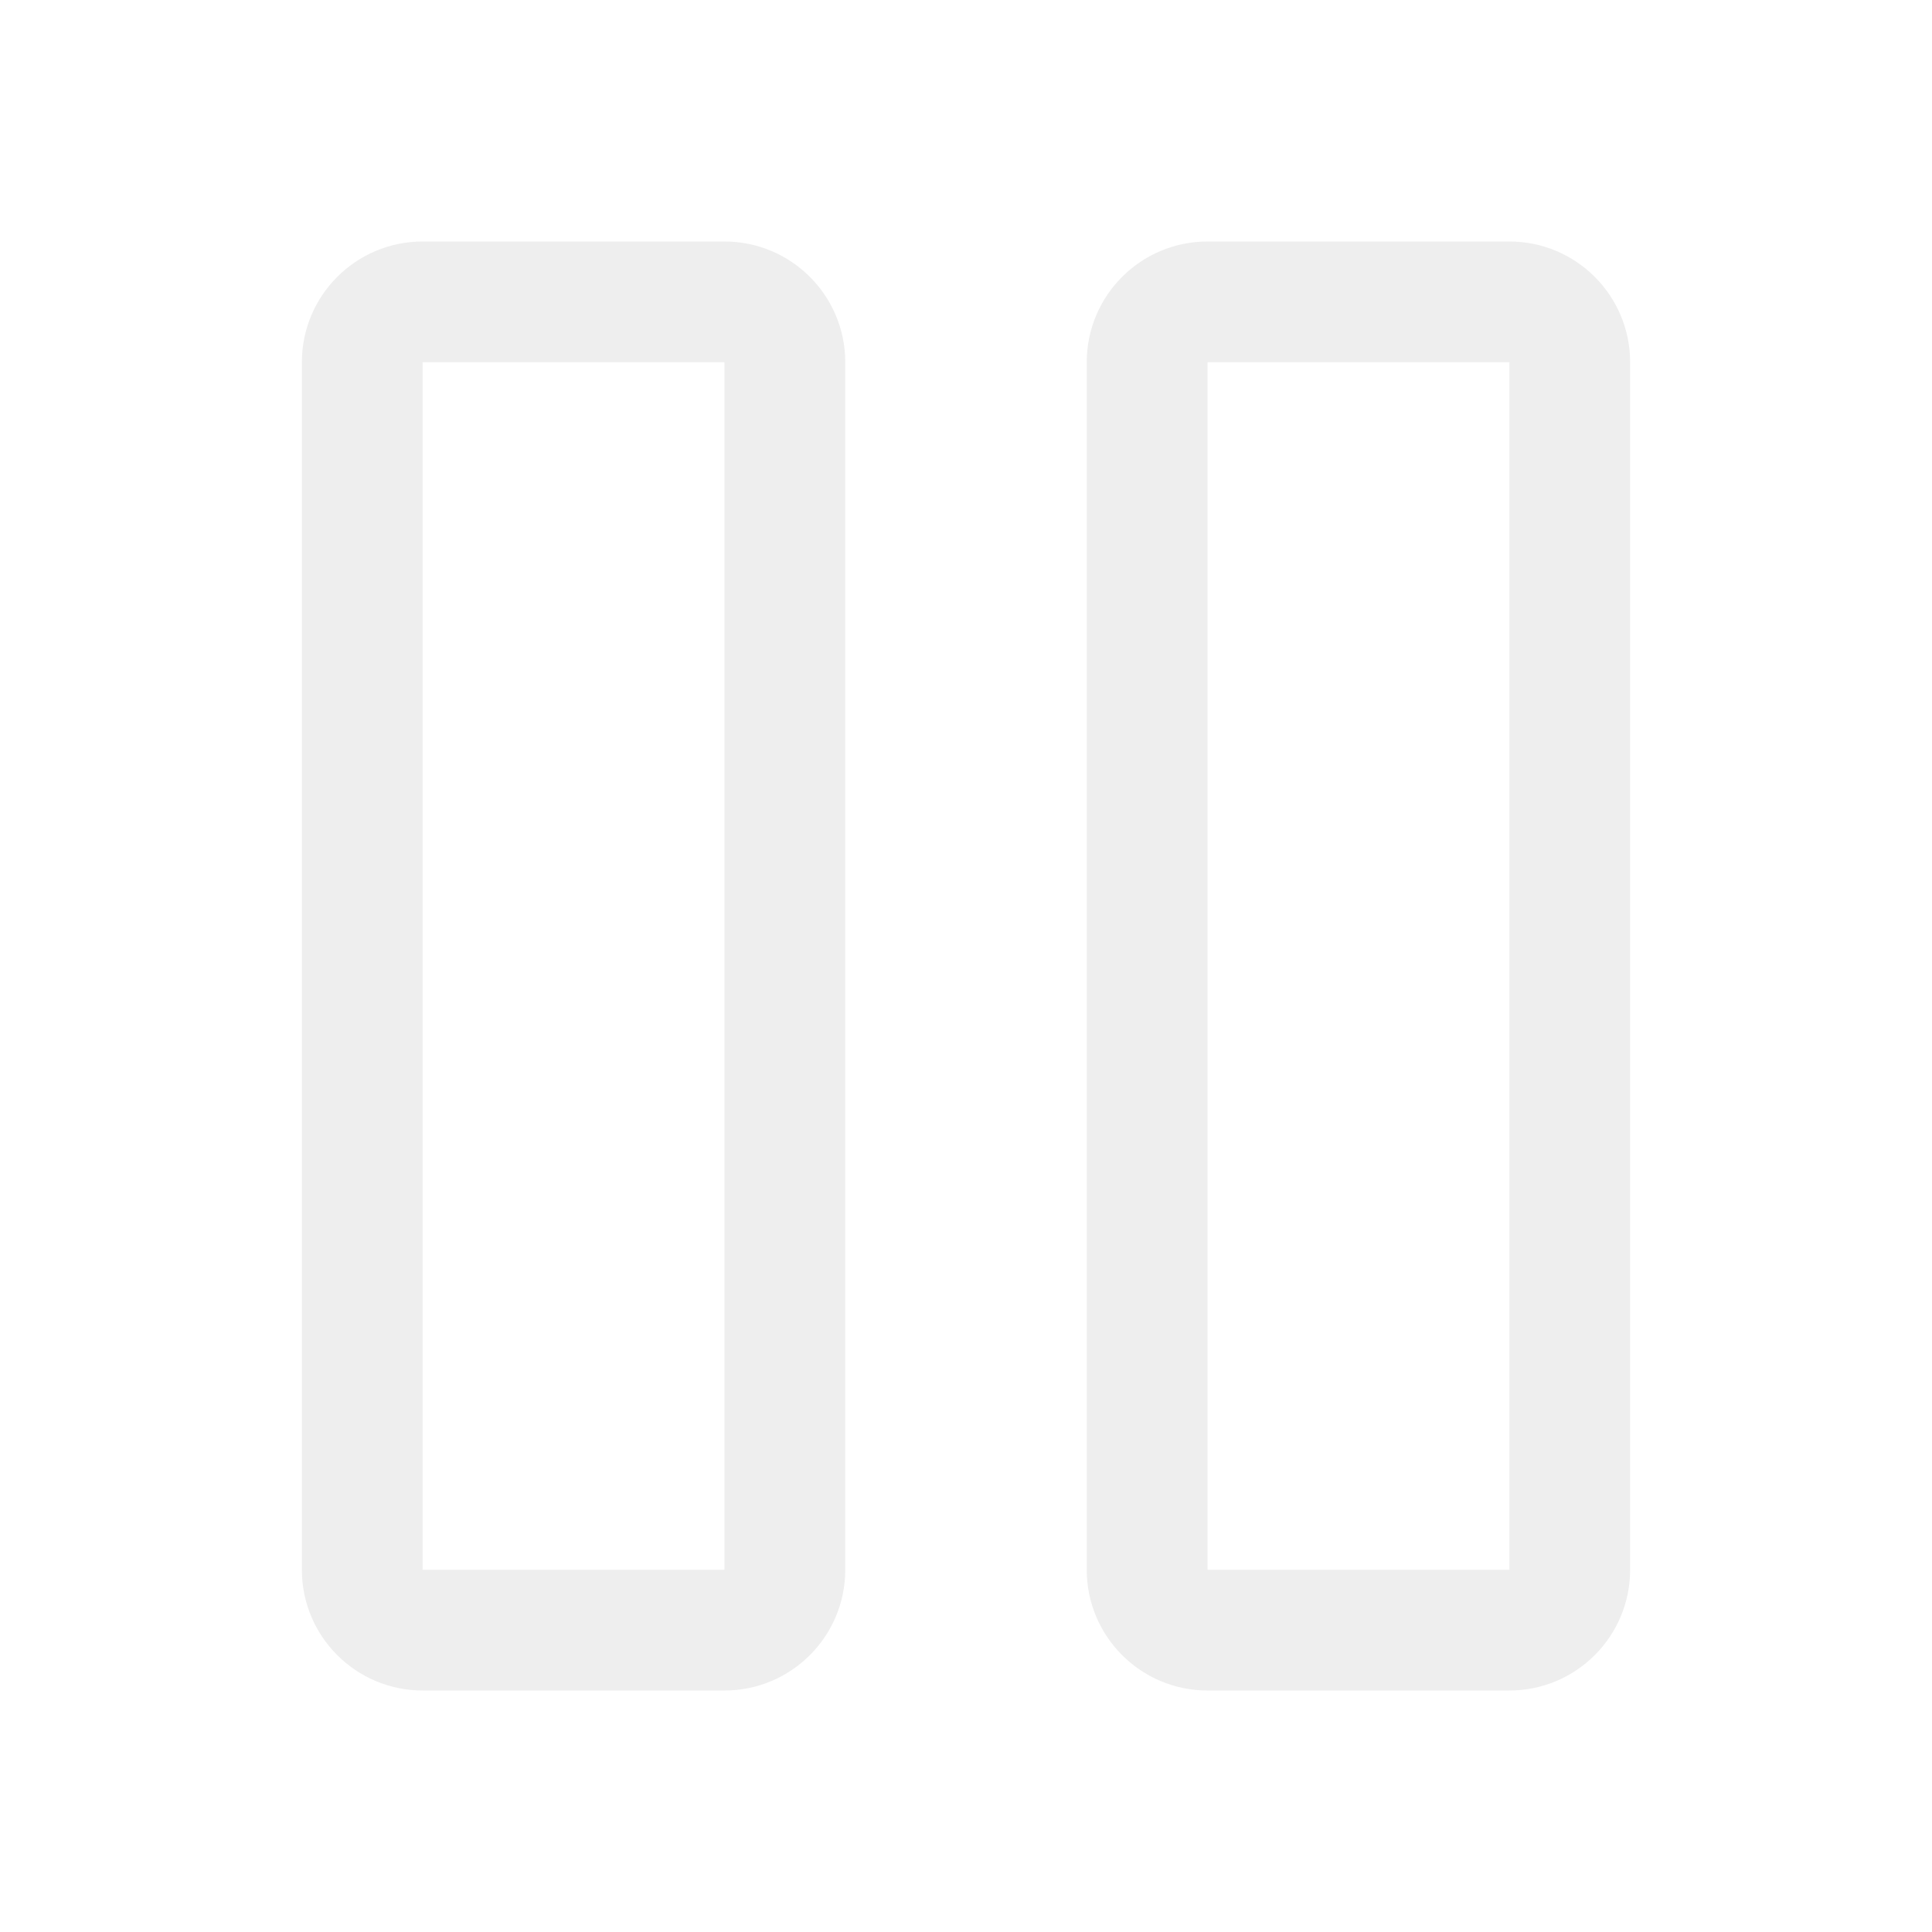
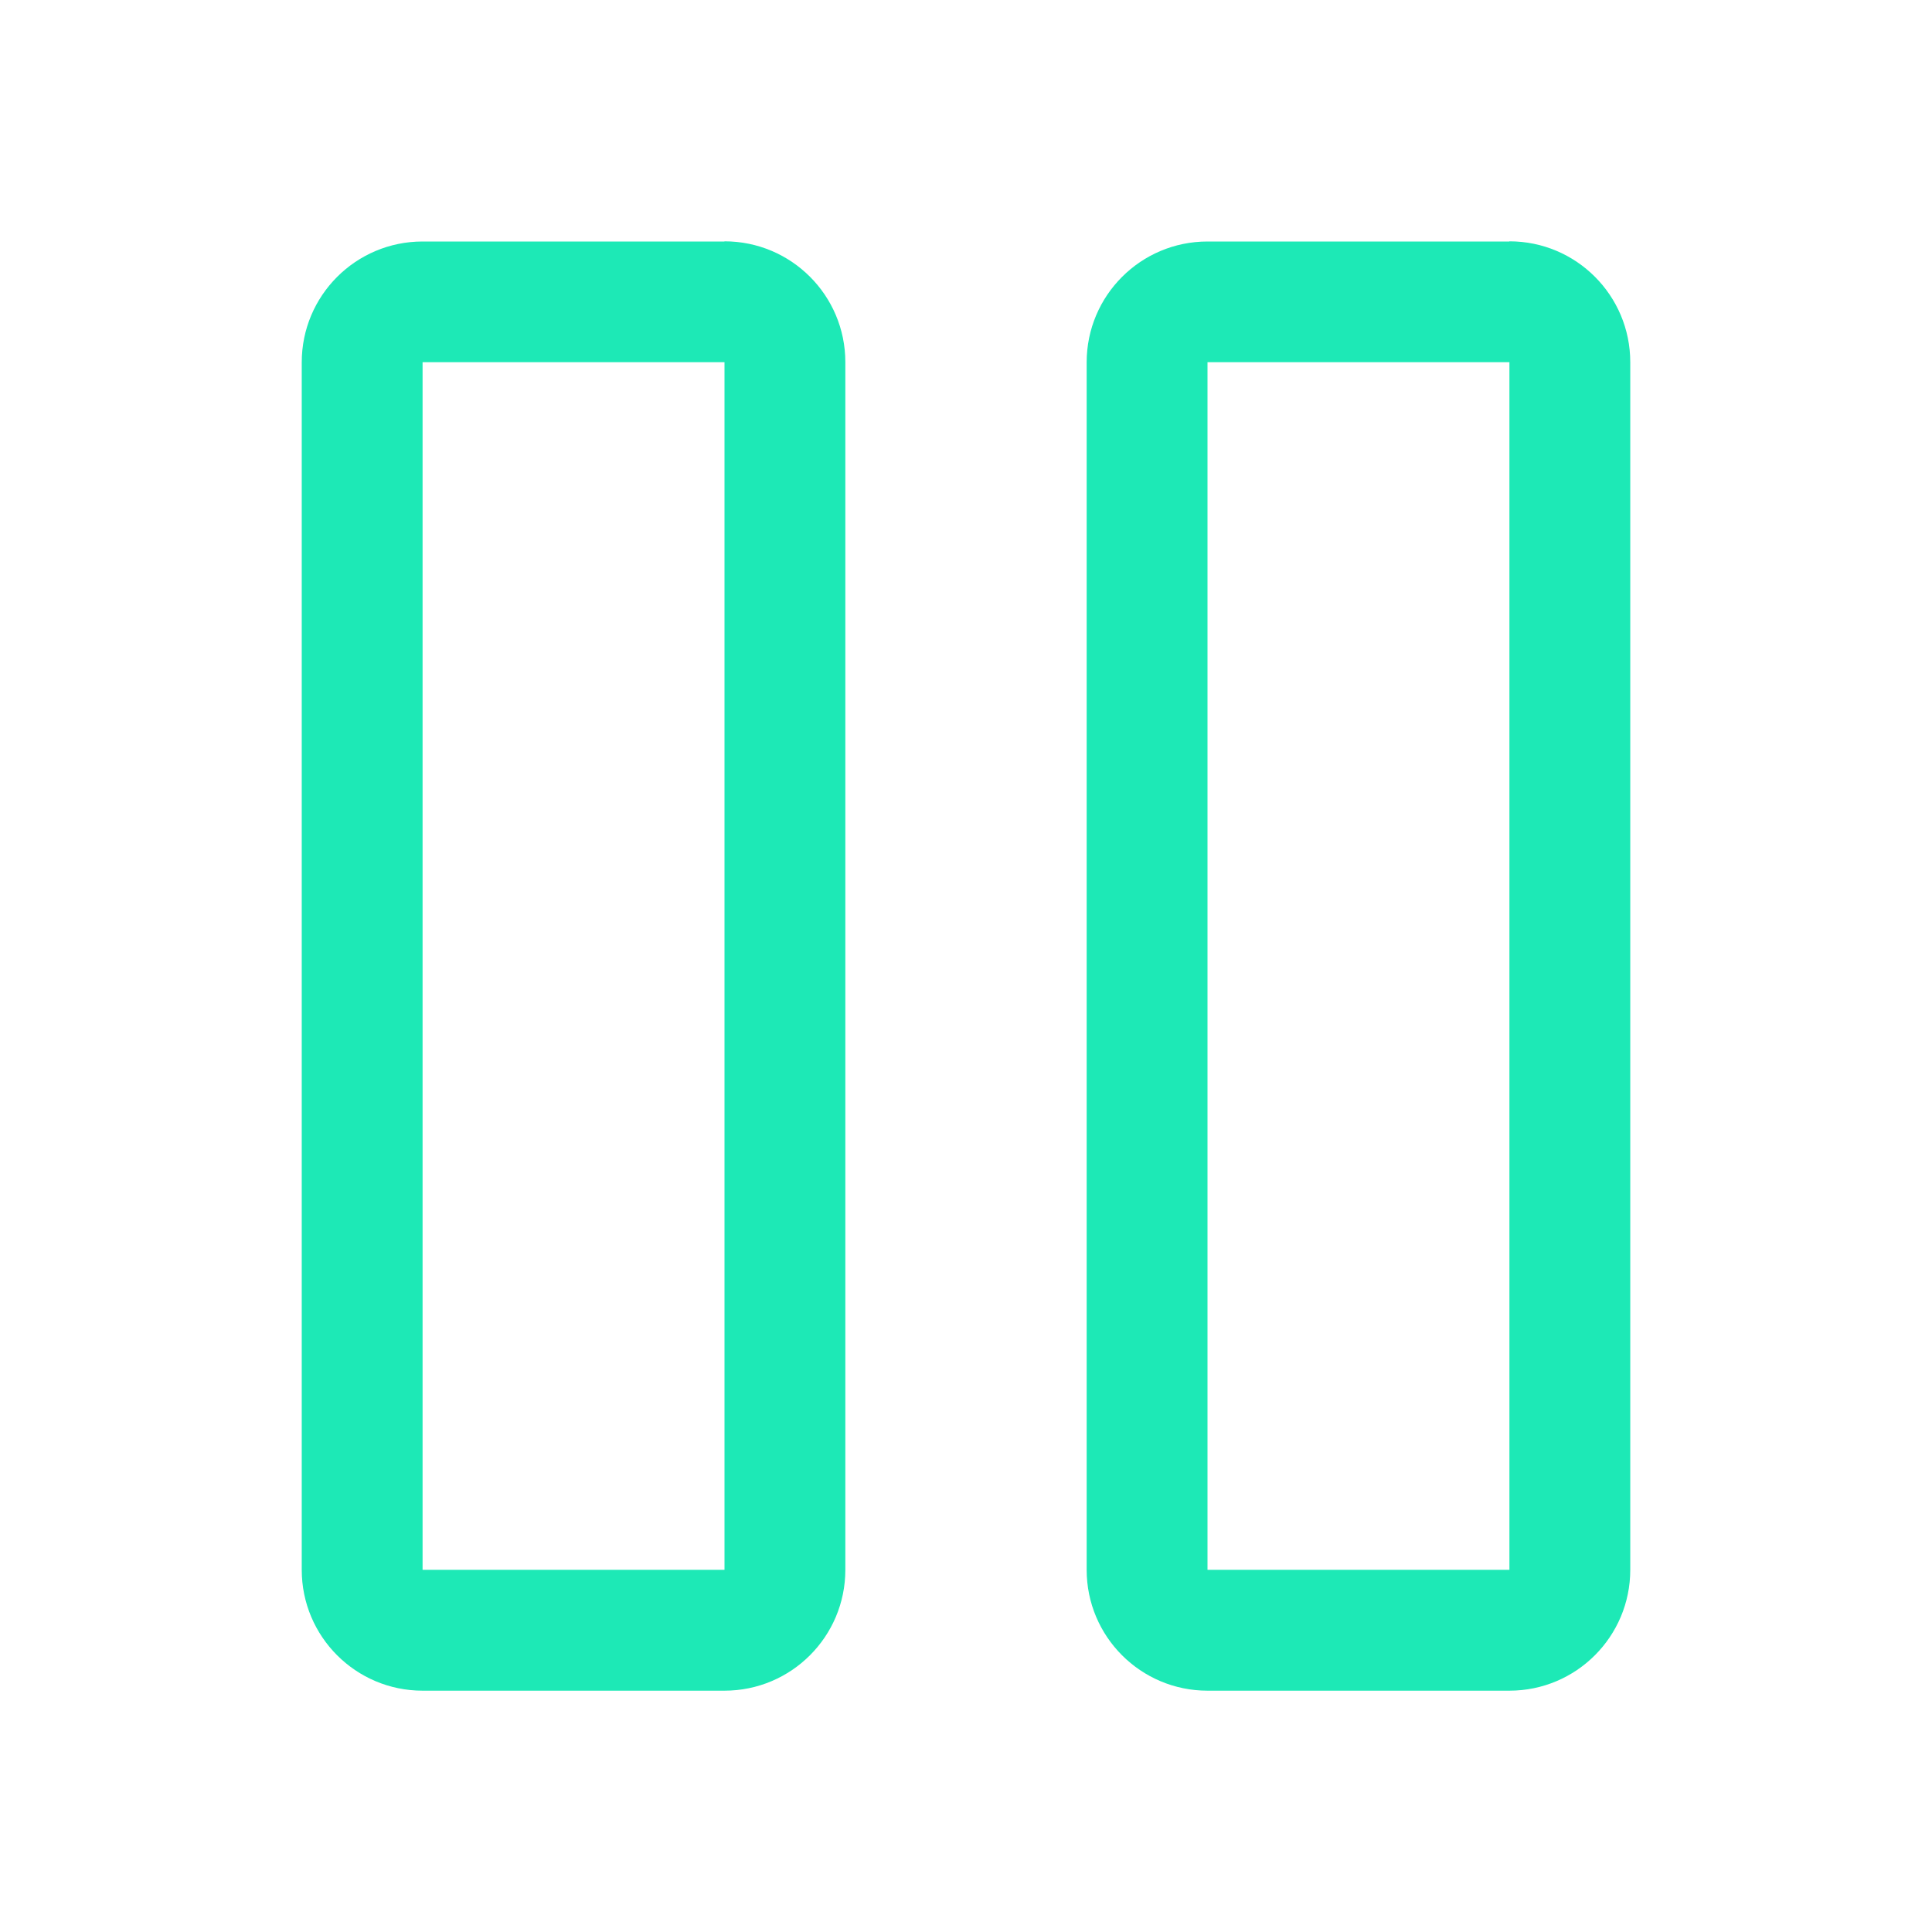
- <svg xmlns="http://www.w3.org/2000/svg" width="110" height="110" fill="#eeeeee" viewBox="0 0 256 256">
-   <path d="M200,32H160a16,16,0,0,0-16,16V208a16,16,0,0,0,16,16h40a16,16,0,0,0,16-16V48A16,16,0,0,0,200,32Zm0,176H160V48h40ZM96,32H56A16,16,0,0,0,40,48V208a16,16,0,0,0,16,16H96a16,16,0,0,0,16-16V48A16,16,0,0,0,96,32Zm0,176H56V48H96Z" />
+ <svg xmlns="http://www.w3.org/2000/svg" id="Layer_1" version="1.1" viewBox="0 0 110 110">
+   <defs>
+     <style>
+       .st0 {
+         fill: #1de9b6;
+       }
+     </style>
+   </defs>
+   <path class="st0" d="M85.94,13.75h-17.19c-3.8,0-6.88,3.08-6.88,6.88v68.75c0,3.8,3.08,6.88,6.88,6.88h17.19c3.8,0,6.88-3.08,6.88-6.88V20.62c0-3.8-3.08-6.88-6.88-6.88ZM85.94,89.38h-17.19V20.62h17.19v68.75ZM41.25,13.75h-17.19c-3.8,0-6.88,3.08-6.88,6.88v68.75c0,3.8,3.08,6.88,6.88,6.88h17.19c3.8,0,6.88-3.08,6.88-6.88V20.62c0-3.8-3.08-6.88-6.88-6.88ZM41.25,89.38h-17.19V20.62h17.19v68.75Z" />
</svg>
